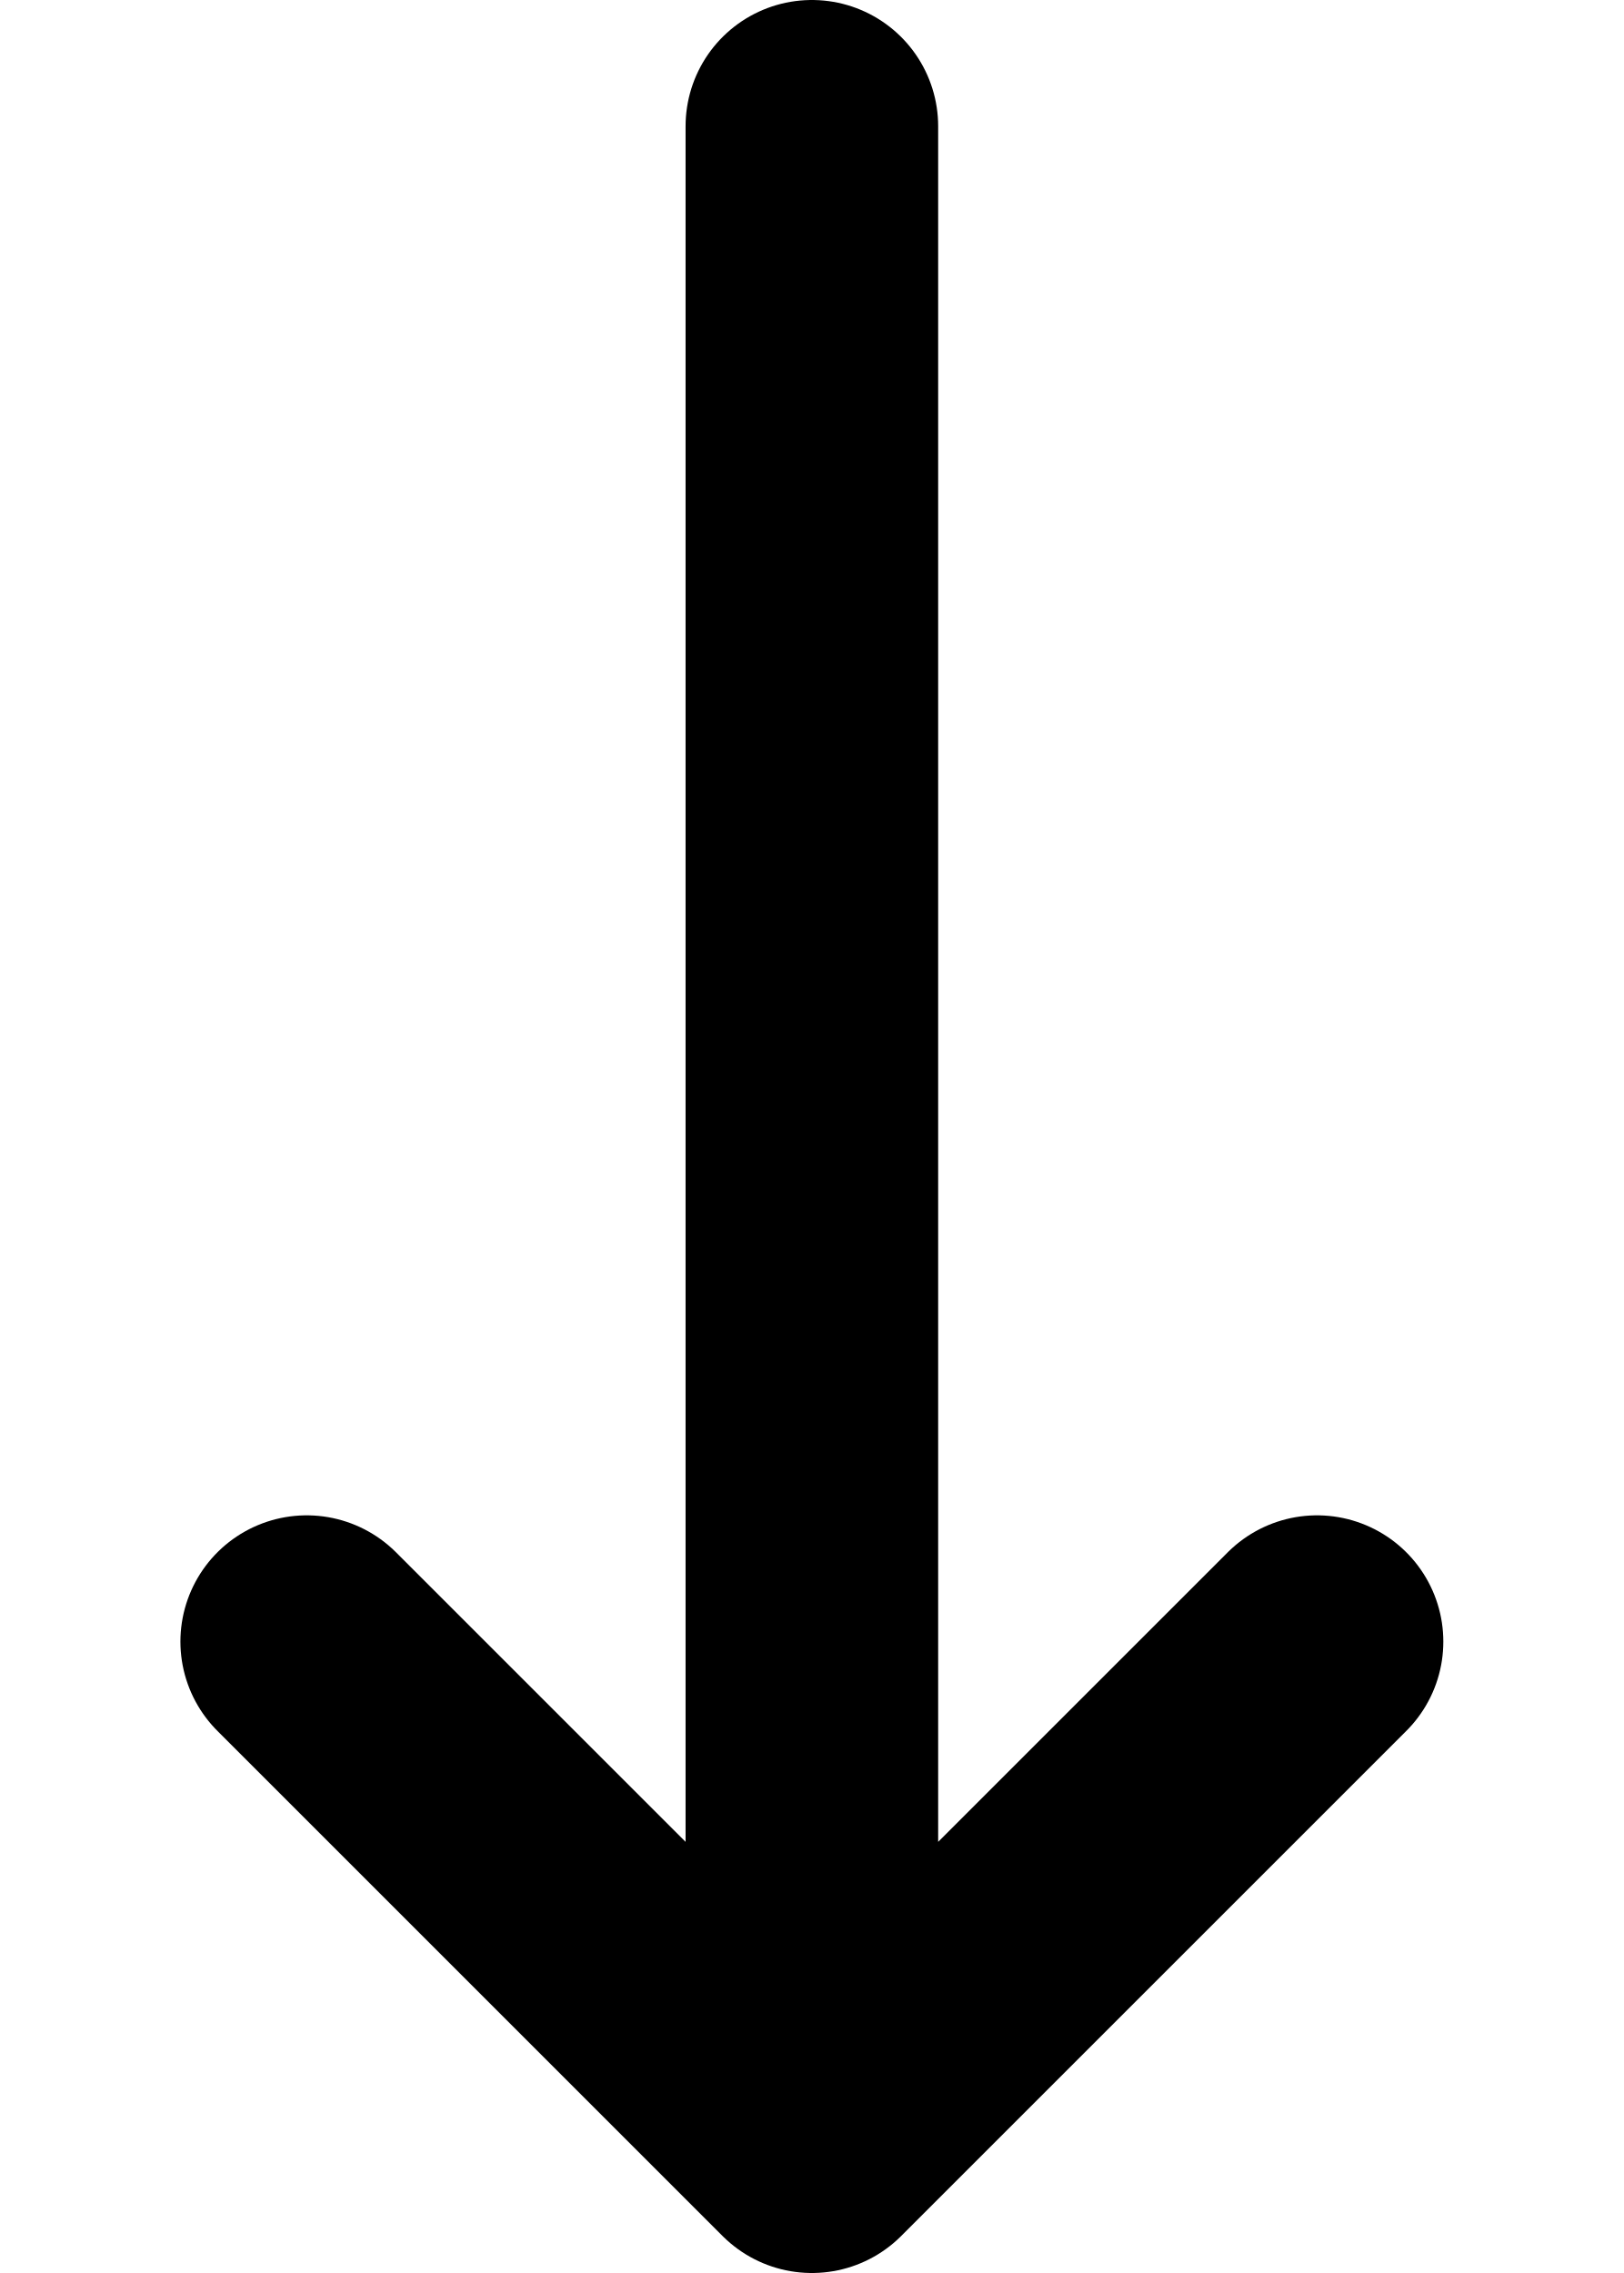
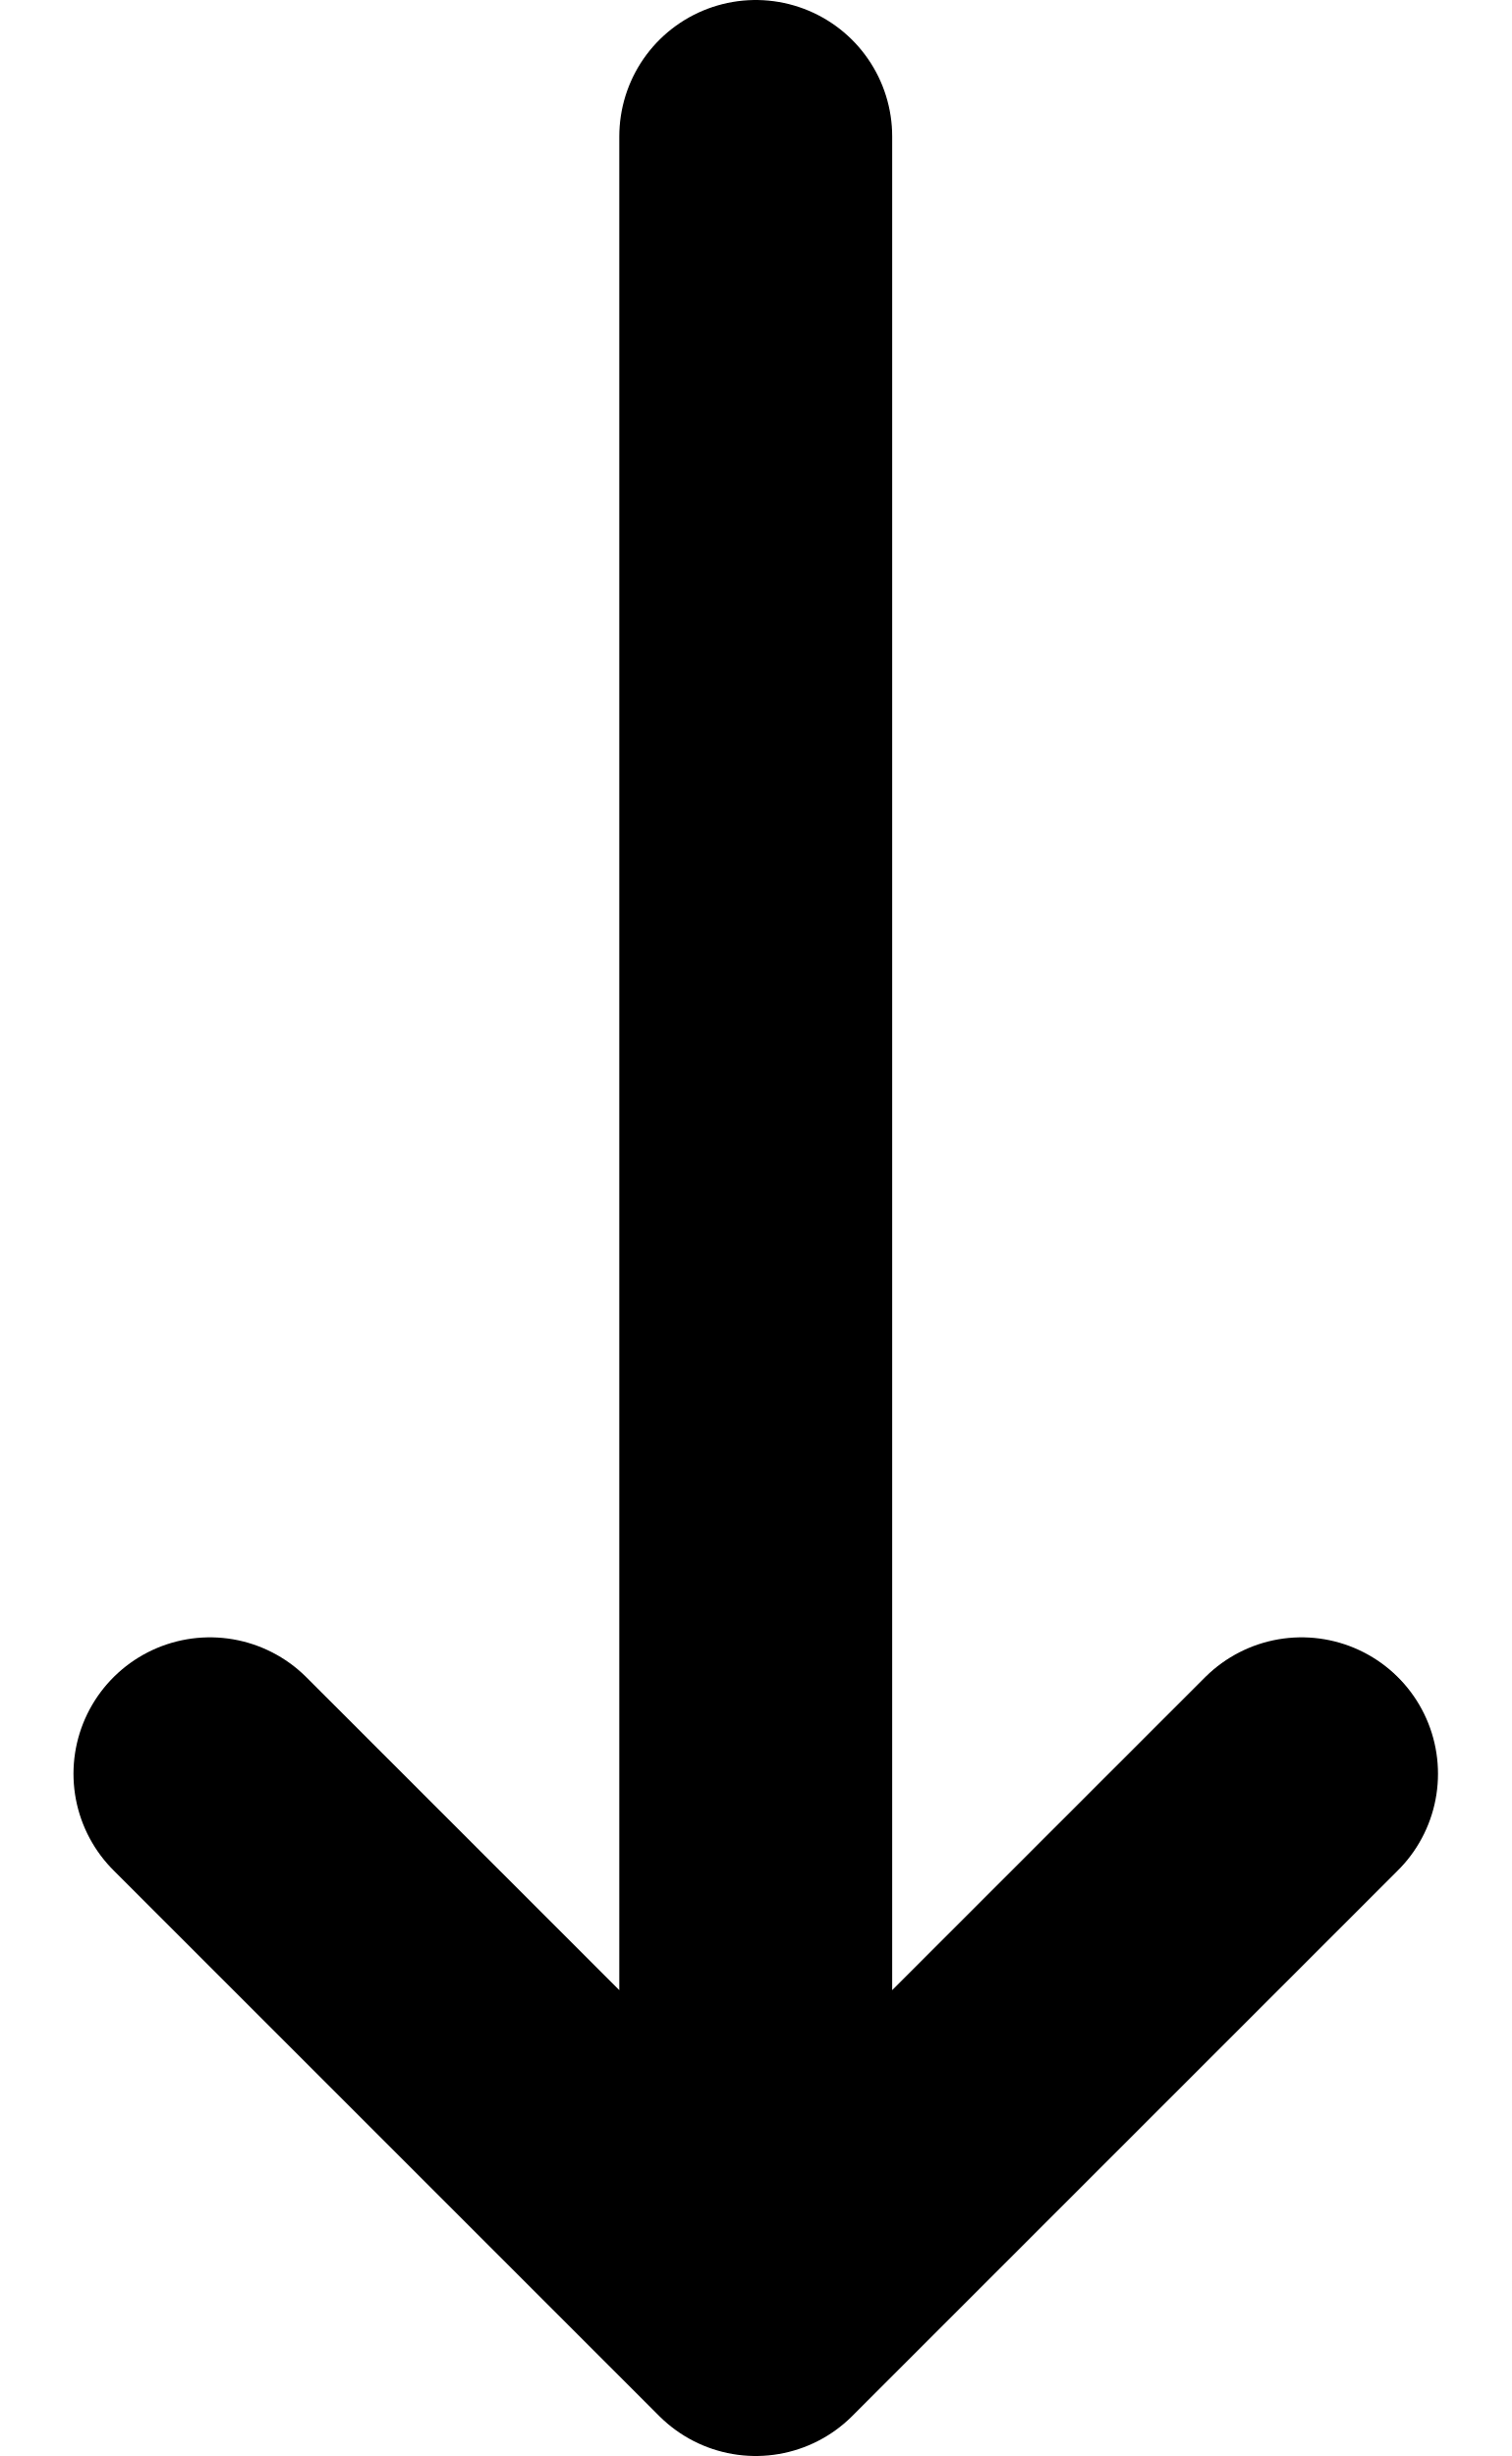
- <svg xmlns="http://www.w3.org/2000/svg" width="10" height="14" viewBox="0 0 10 18" fill="none">
+ <svg xmlns="http://www.w3.org/2000/svg" width="8" height="13" viewBox="0 0 10 18" fill="none">
  <path d="M5 1L5 17M5 17L9 13M5 17L1 13" stroke="black" stroke-width="2" stroke-linecap="round" stroke-linejoin="round" />
</svg>
